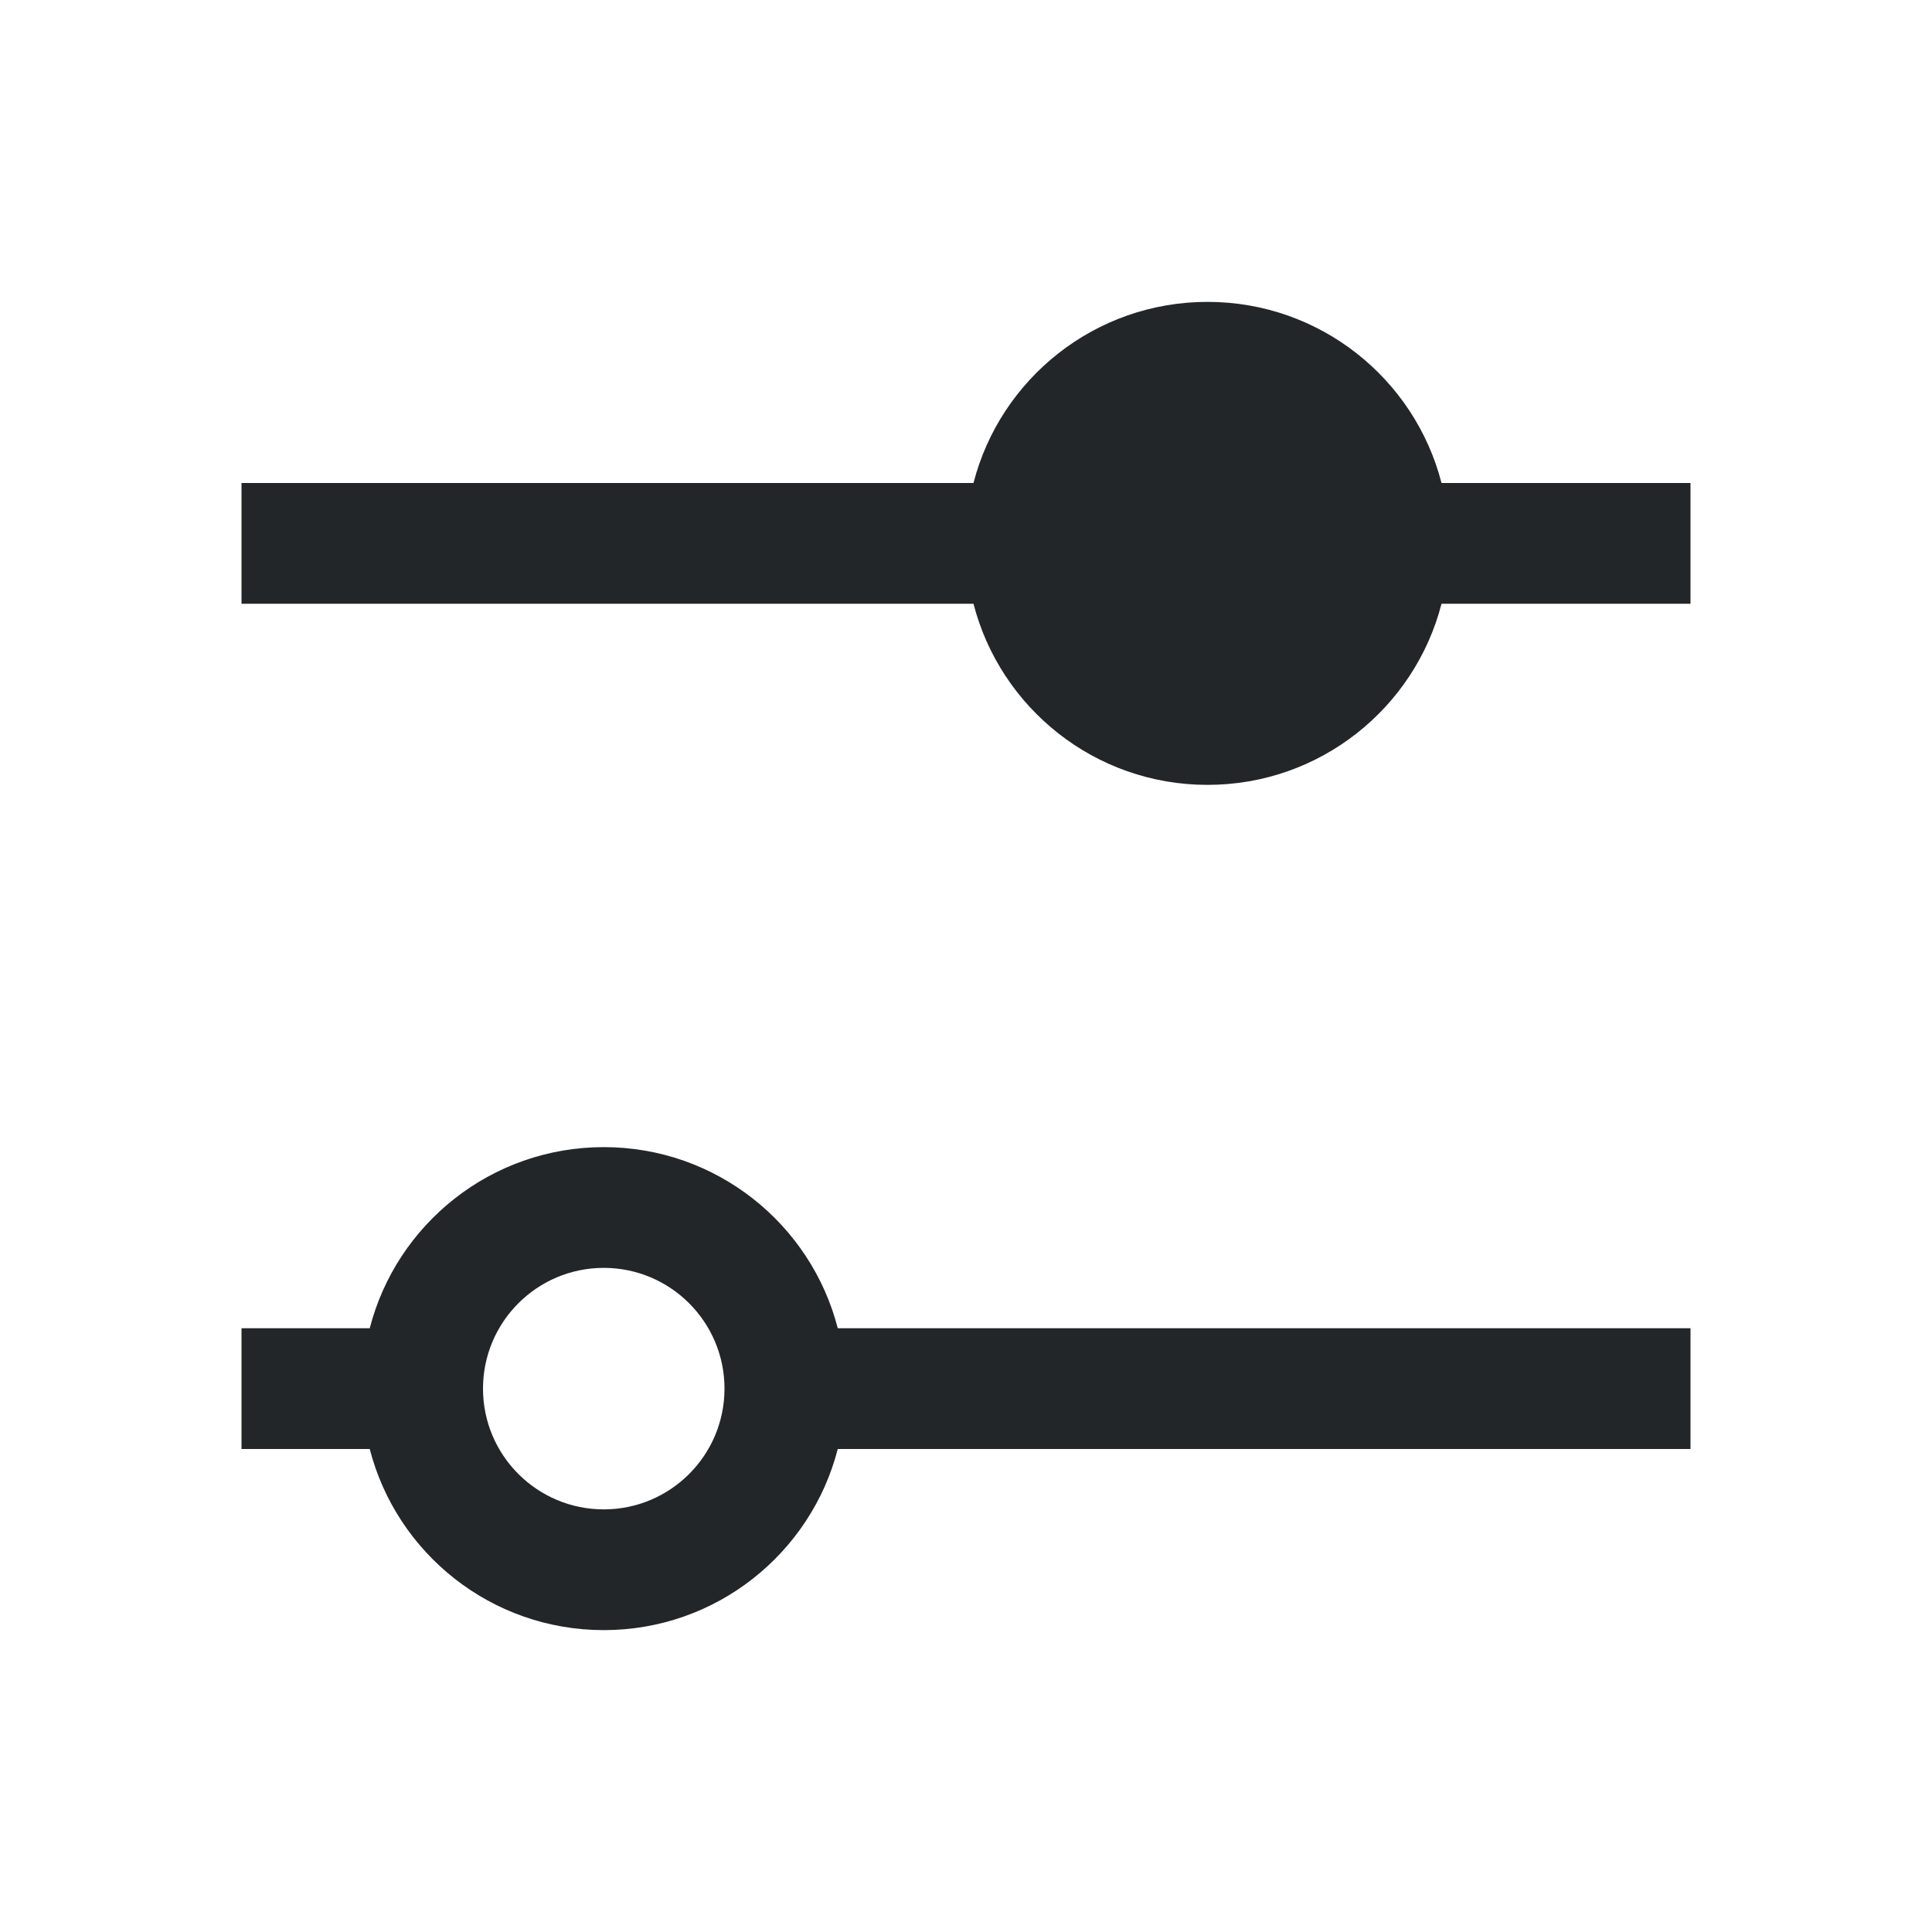
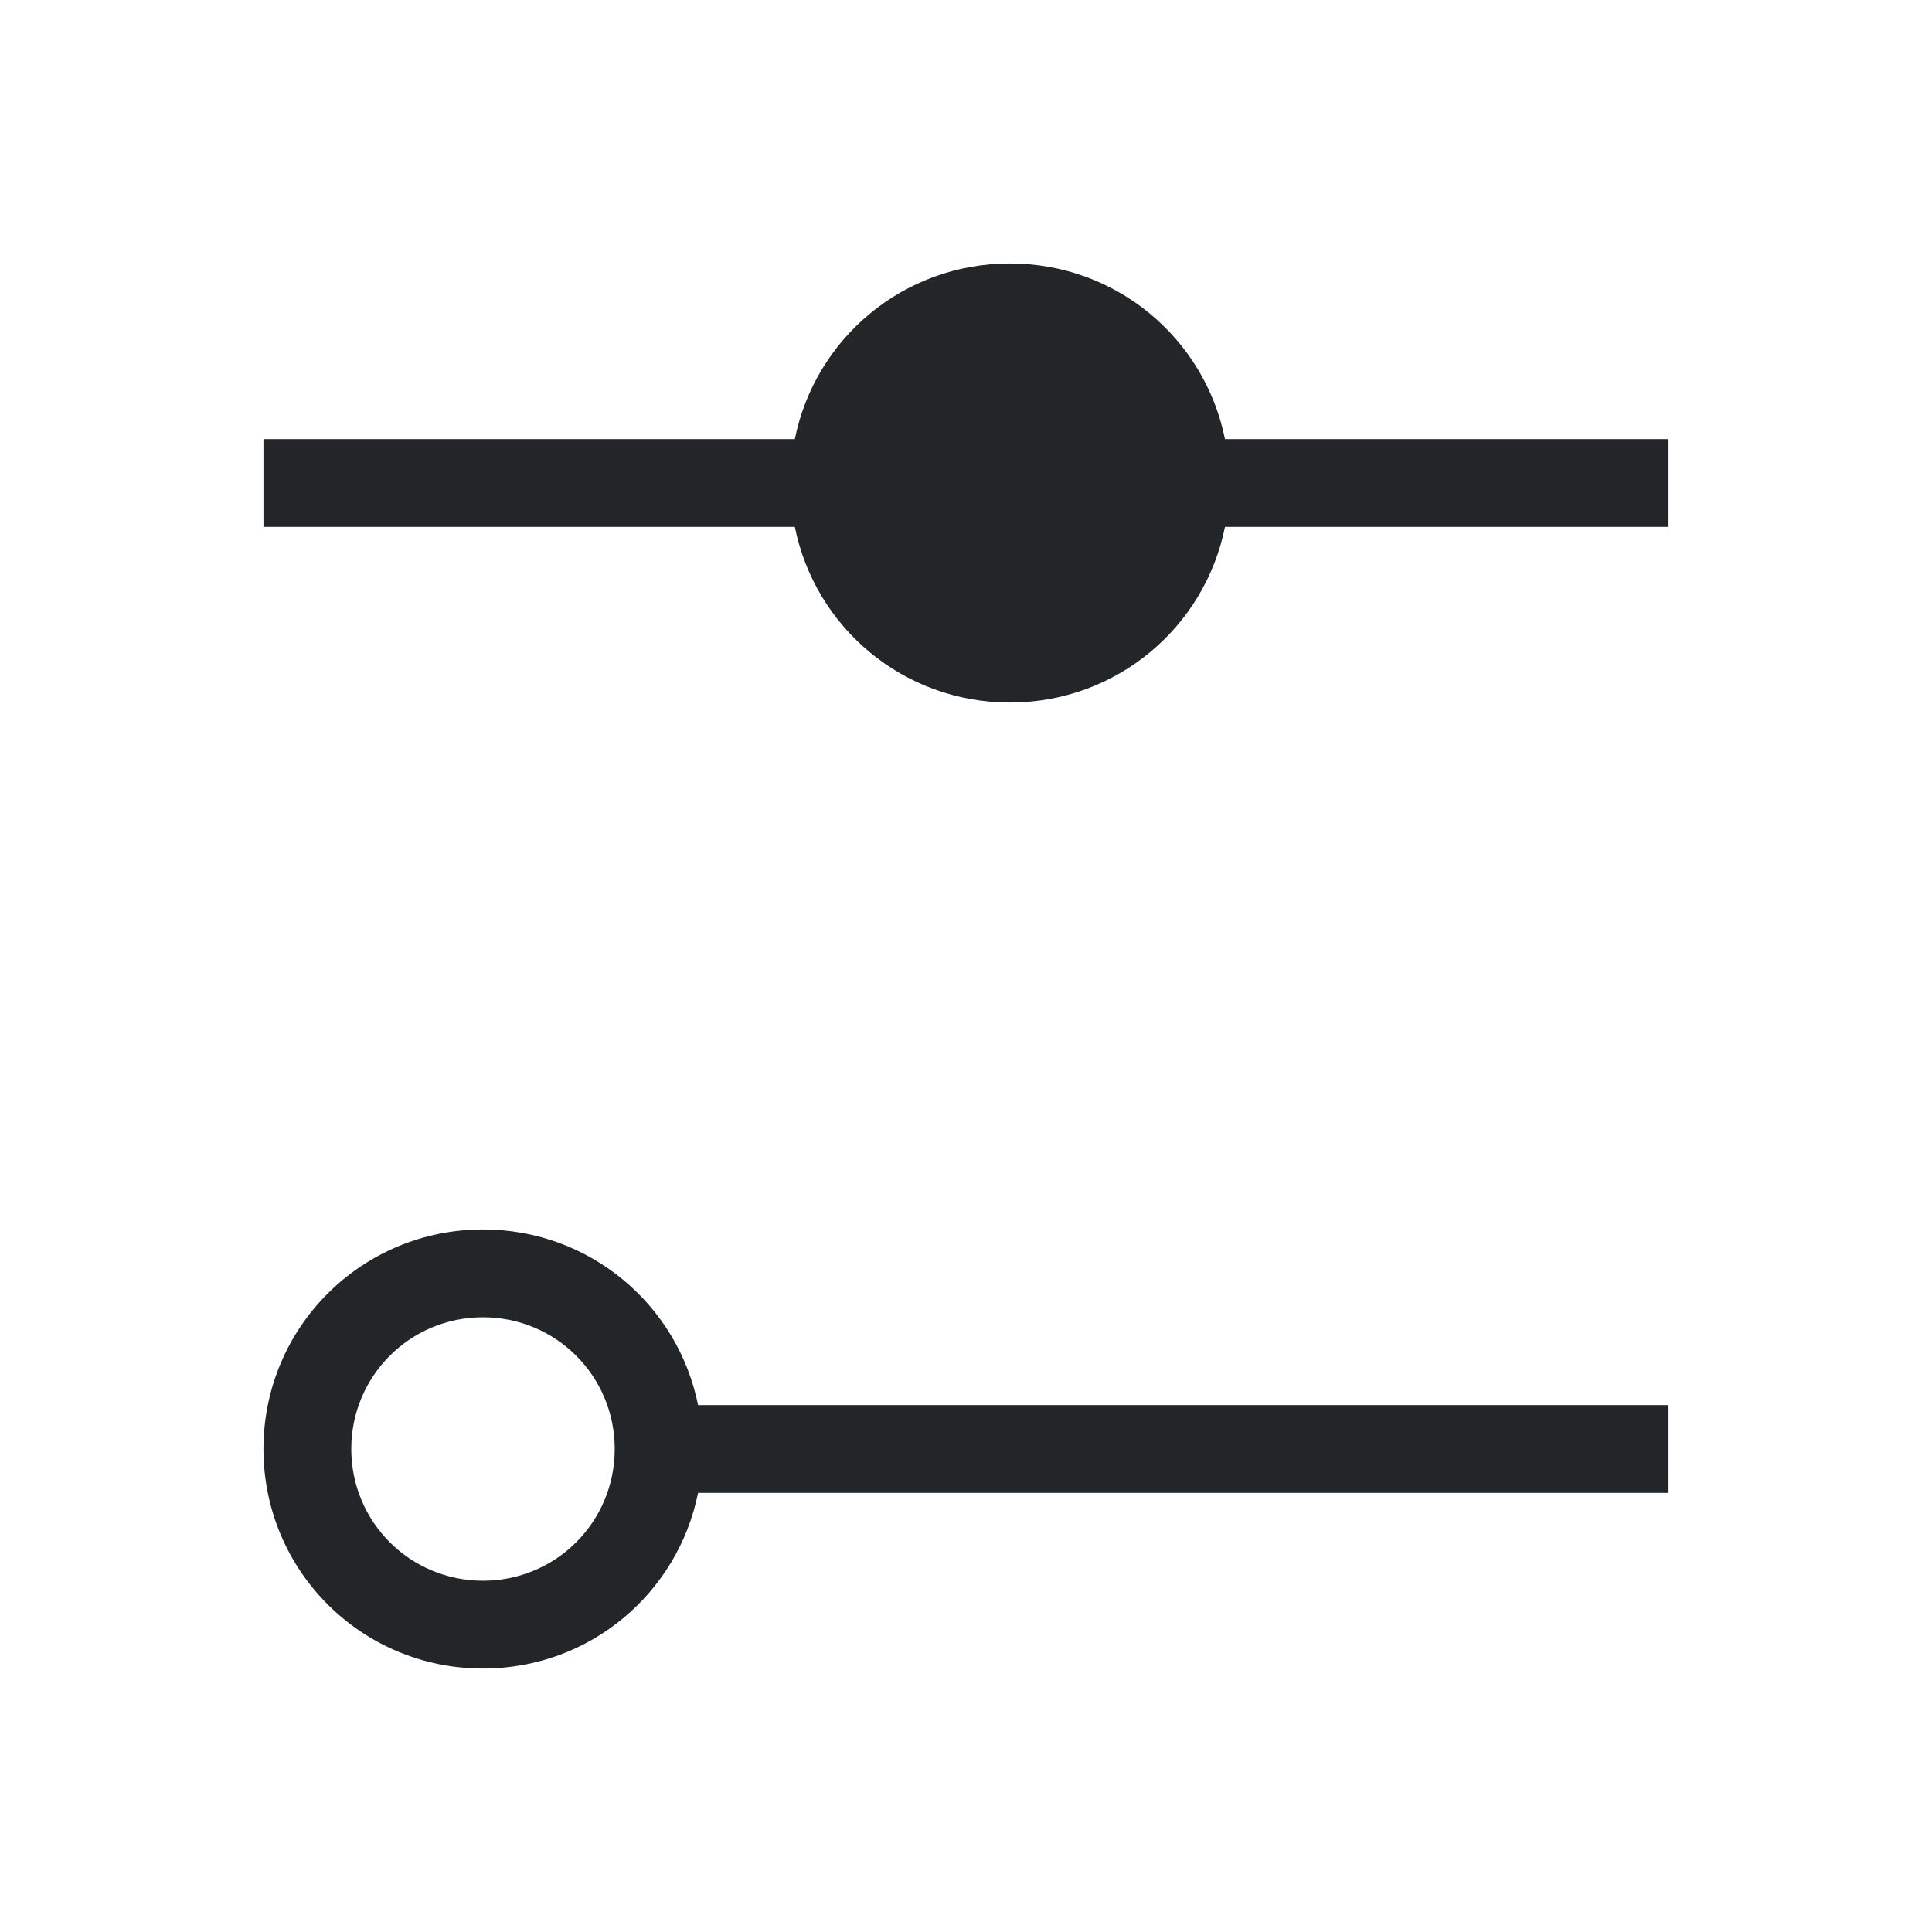
- <svg xmlns="http://www.w3.org/2000/svg" viewBox="0 0 16 16">
+ <svg xmlns="http://www.w3.org/2000/svg" viewBox="0 0 22 22">
  <defs id="defs3051">
    <style type="text/css" id="current-color-scheme">
      .ColorScheme-Text {
        color:#232629;
      }
      </style>
  </defs>
-   <path style="fill:currentColor;fill-opacity:1;stroke:none" d="M 10 2.5 C 9.068 2.5 8.284 3.137 8.062 4 L 2 4 L 2 5 L 8.062 5 C 8.284 5.863 9.068 6.5 10 6.5 C 10.932 6.5 11.716 5.863 11.938 5 L 14 5 L 14 4 L 11.938 4 C 11.716 3.137 10.932 2.5 10 2.5 z M 5 9.5 C 4.068 9.5 3.284 10.137 3.062 11 L 2 11 L 2 12 L 3.062 12 C 3.284 12.863 4.068 13.5 5 13.5 C 5.932 13.5 6.716 12.863 6.938 12 L 7 12 L 9 12 L 14 12 L 14 11 L 9 11 L 7 11 L 6.938 11 C 6.716 10.137 5.932 9.5 5 9.5 z M 5 10.5 C 5.552 10.5 6 10.948 6 11.5 C 6 12.052 5.552 12.5 5 12.5 C 4.448 12.5 4 12.052 4 11.5 C 4 10.948 4.448 10.5 5 10.5 z " class="ColorScheme-Text" />
+   <path style="fill:currentColor;fill-opacity:1;stroke:none" d="M 11.5 3 C 10.286 3 9.281 3.856 9.051 5 L 3 5 L 3 6 L 9.051 6 C 9.281 7.144 10.286 8 11.5 8 C 12.714 8 13.719 7.144 13.949 6 L 19 6 L 19 5 L 13.949 5 C 13.719 3.856 12.714 3 11.5 3 z M 5.5 14 C 4.115 14 3 15.115 3 16.5 C 3 17.885 4.115 19 5.5 19 C 6.714 19 7.719 18.144 7.949 17 L 19 17 L 19 16 L 7.949 16 C 7.719 14.856 6.714 14 5.5 14 z M 5.5 15 C 6.331 15 7 15.669 7 16.5 C 7 17.331 6.331 18 5.5 18 C 4.669 18 4 17.331 4 16.5 C 4 15.669 4.669 15 5.5 15 z " class="ColorScheme-Text" />
</svg>
